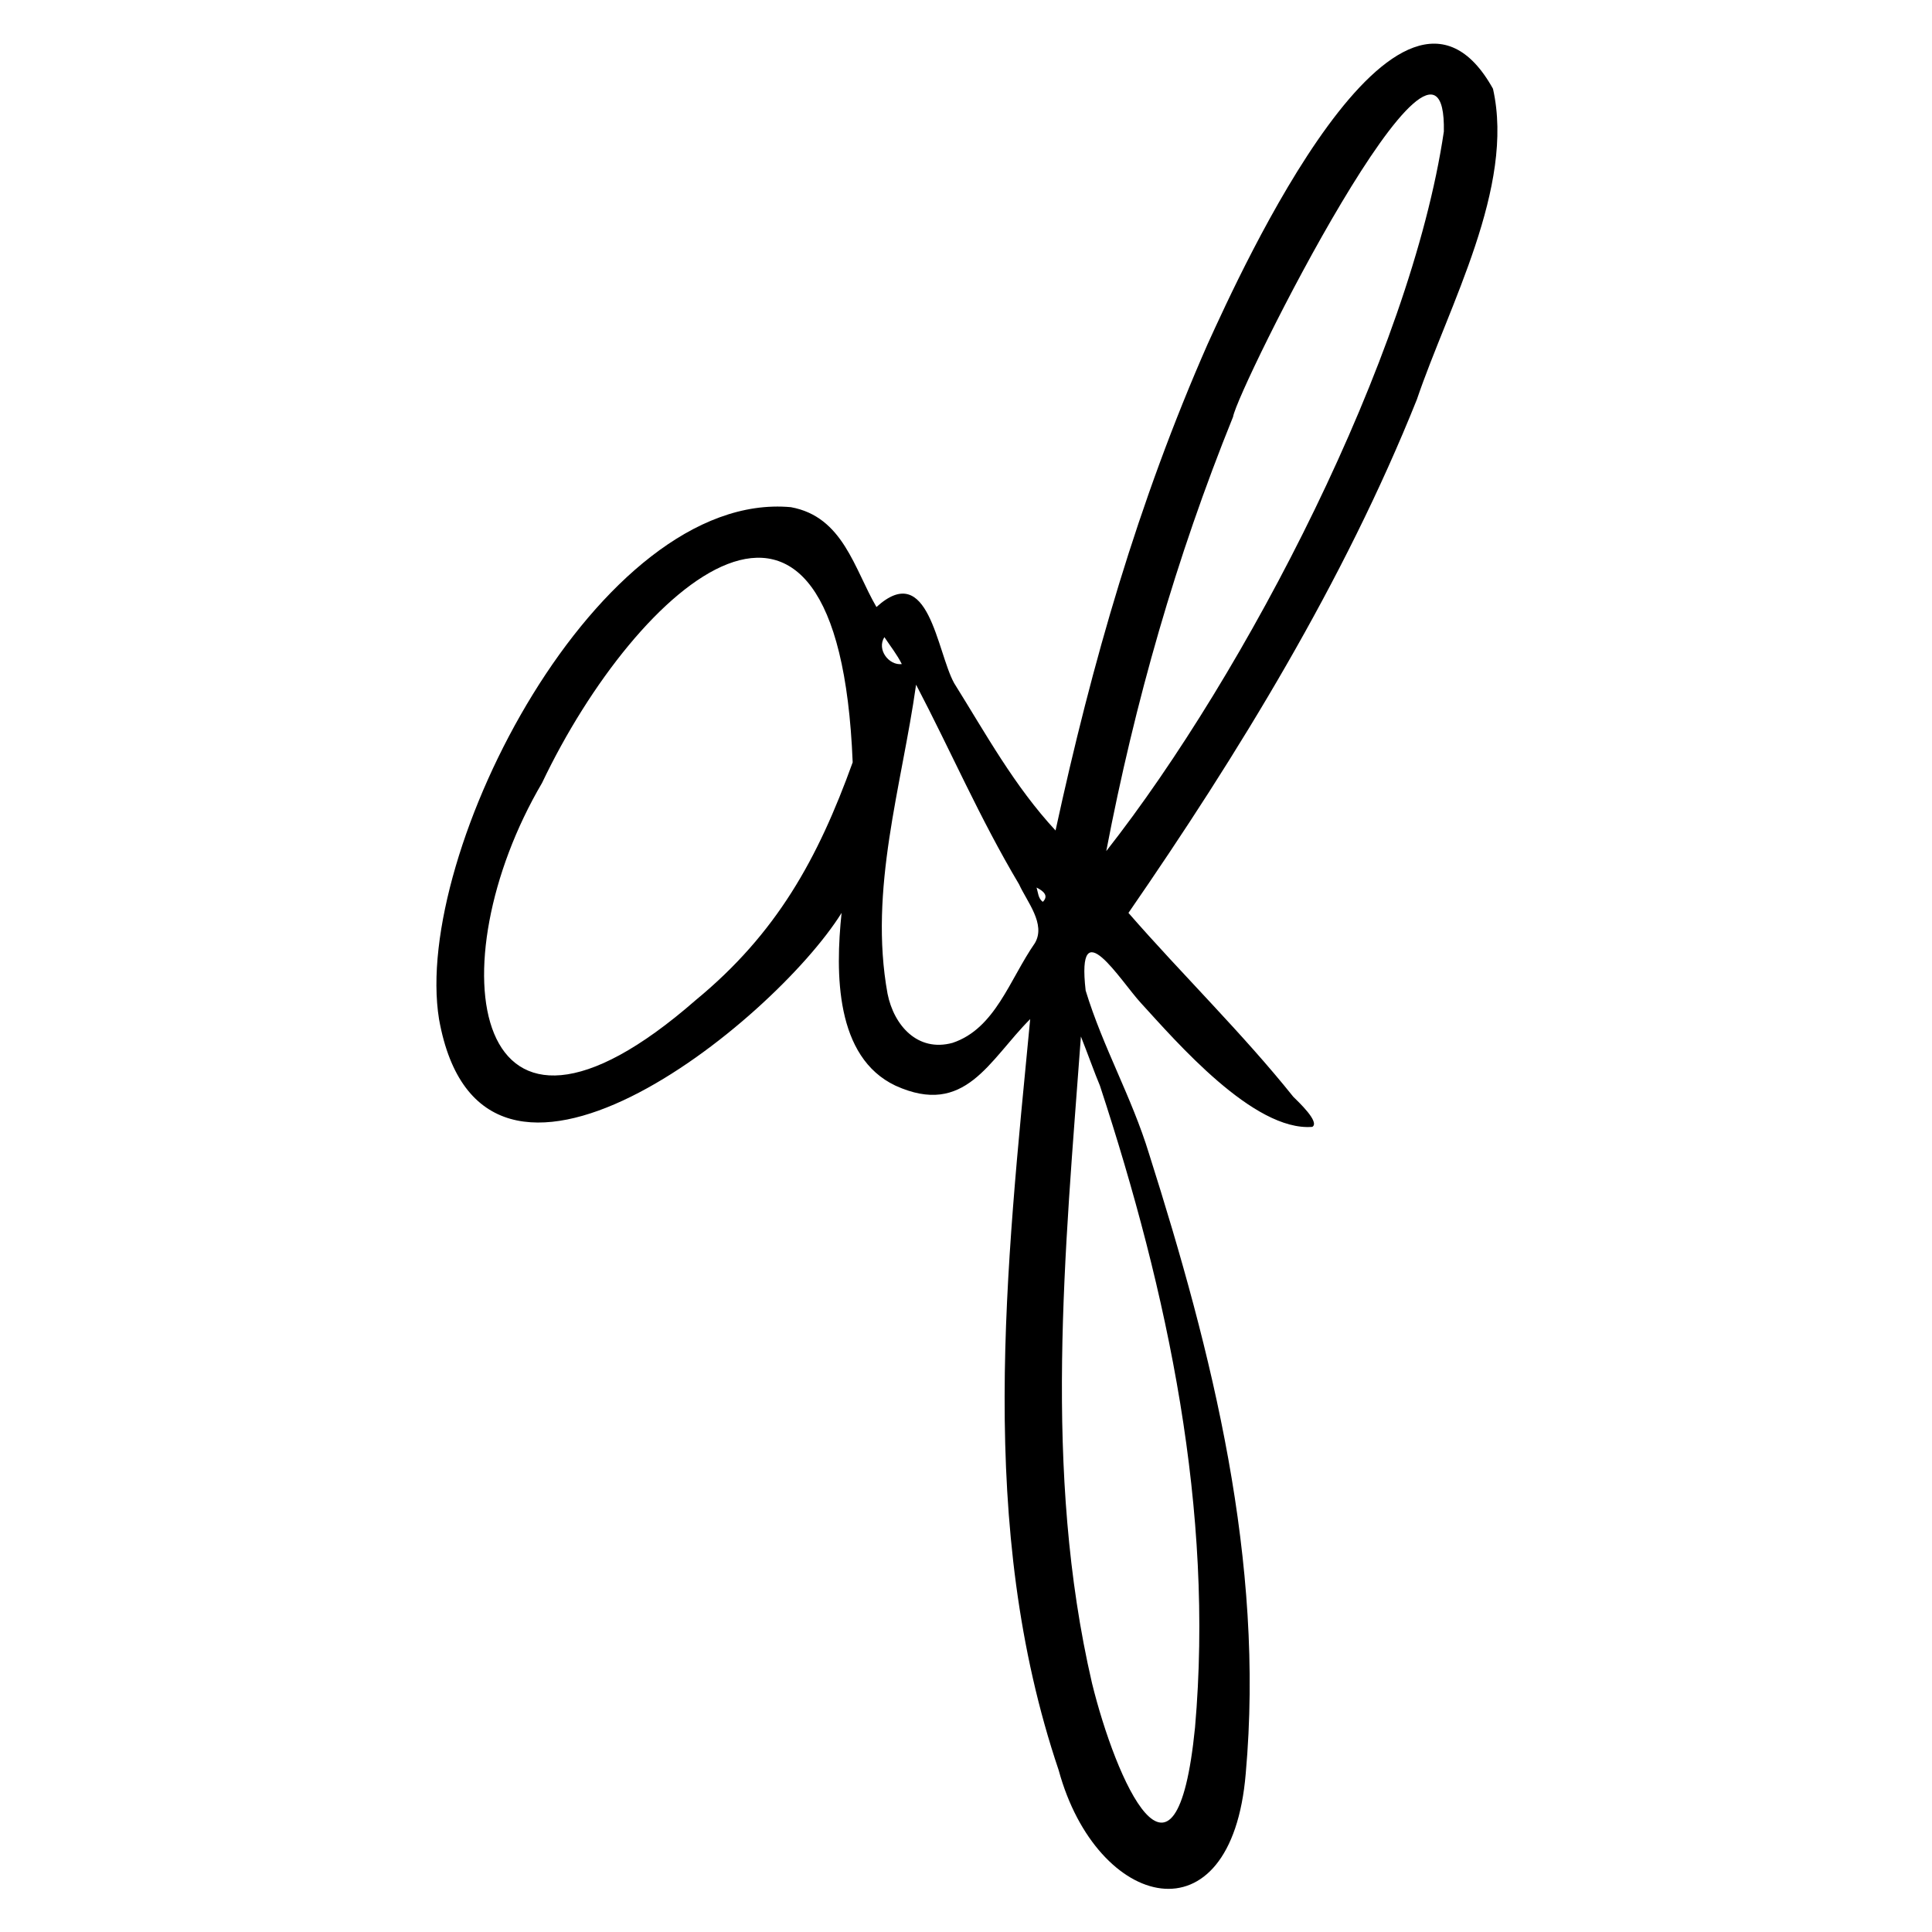
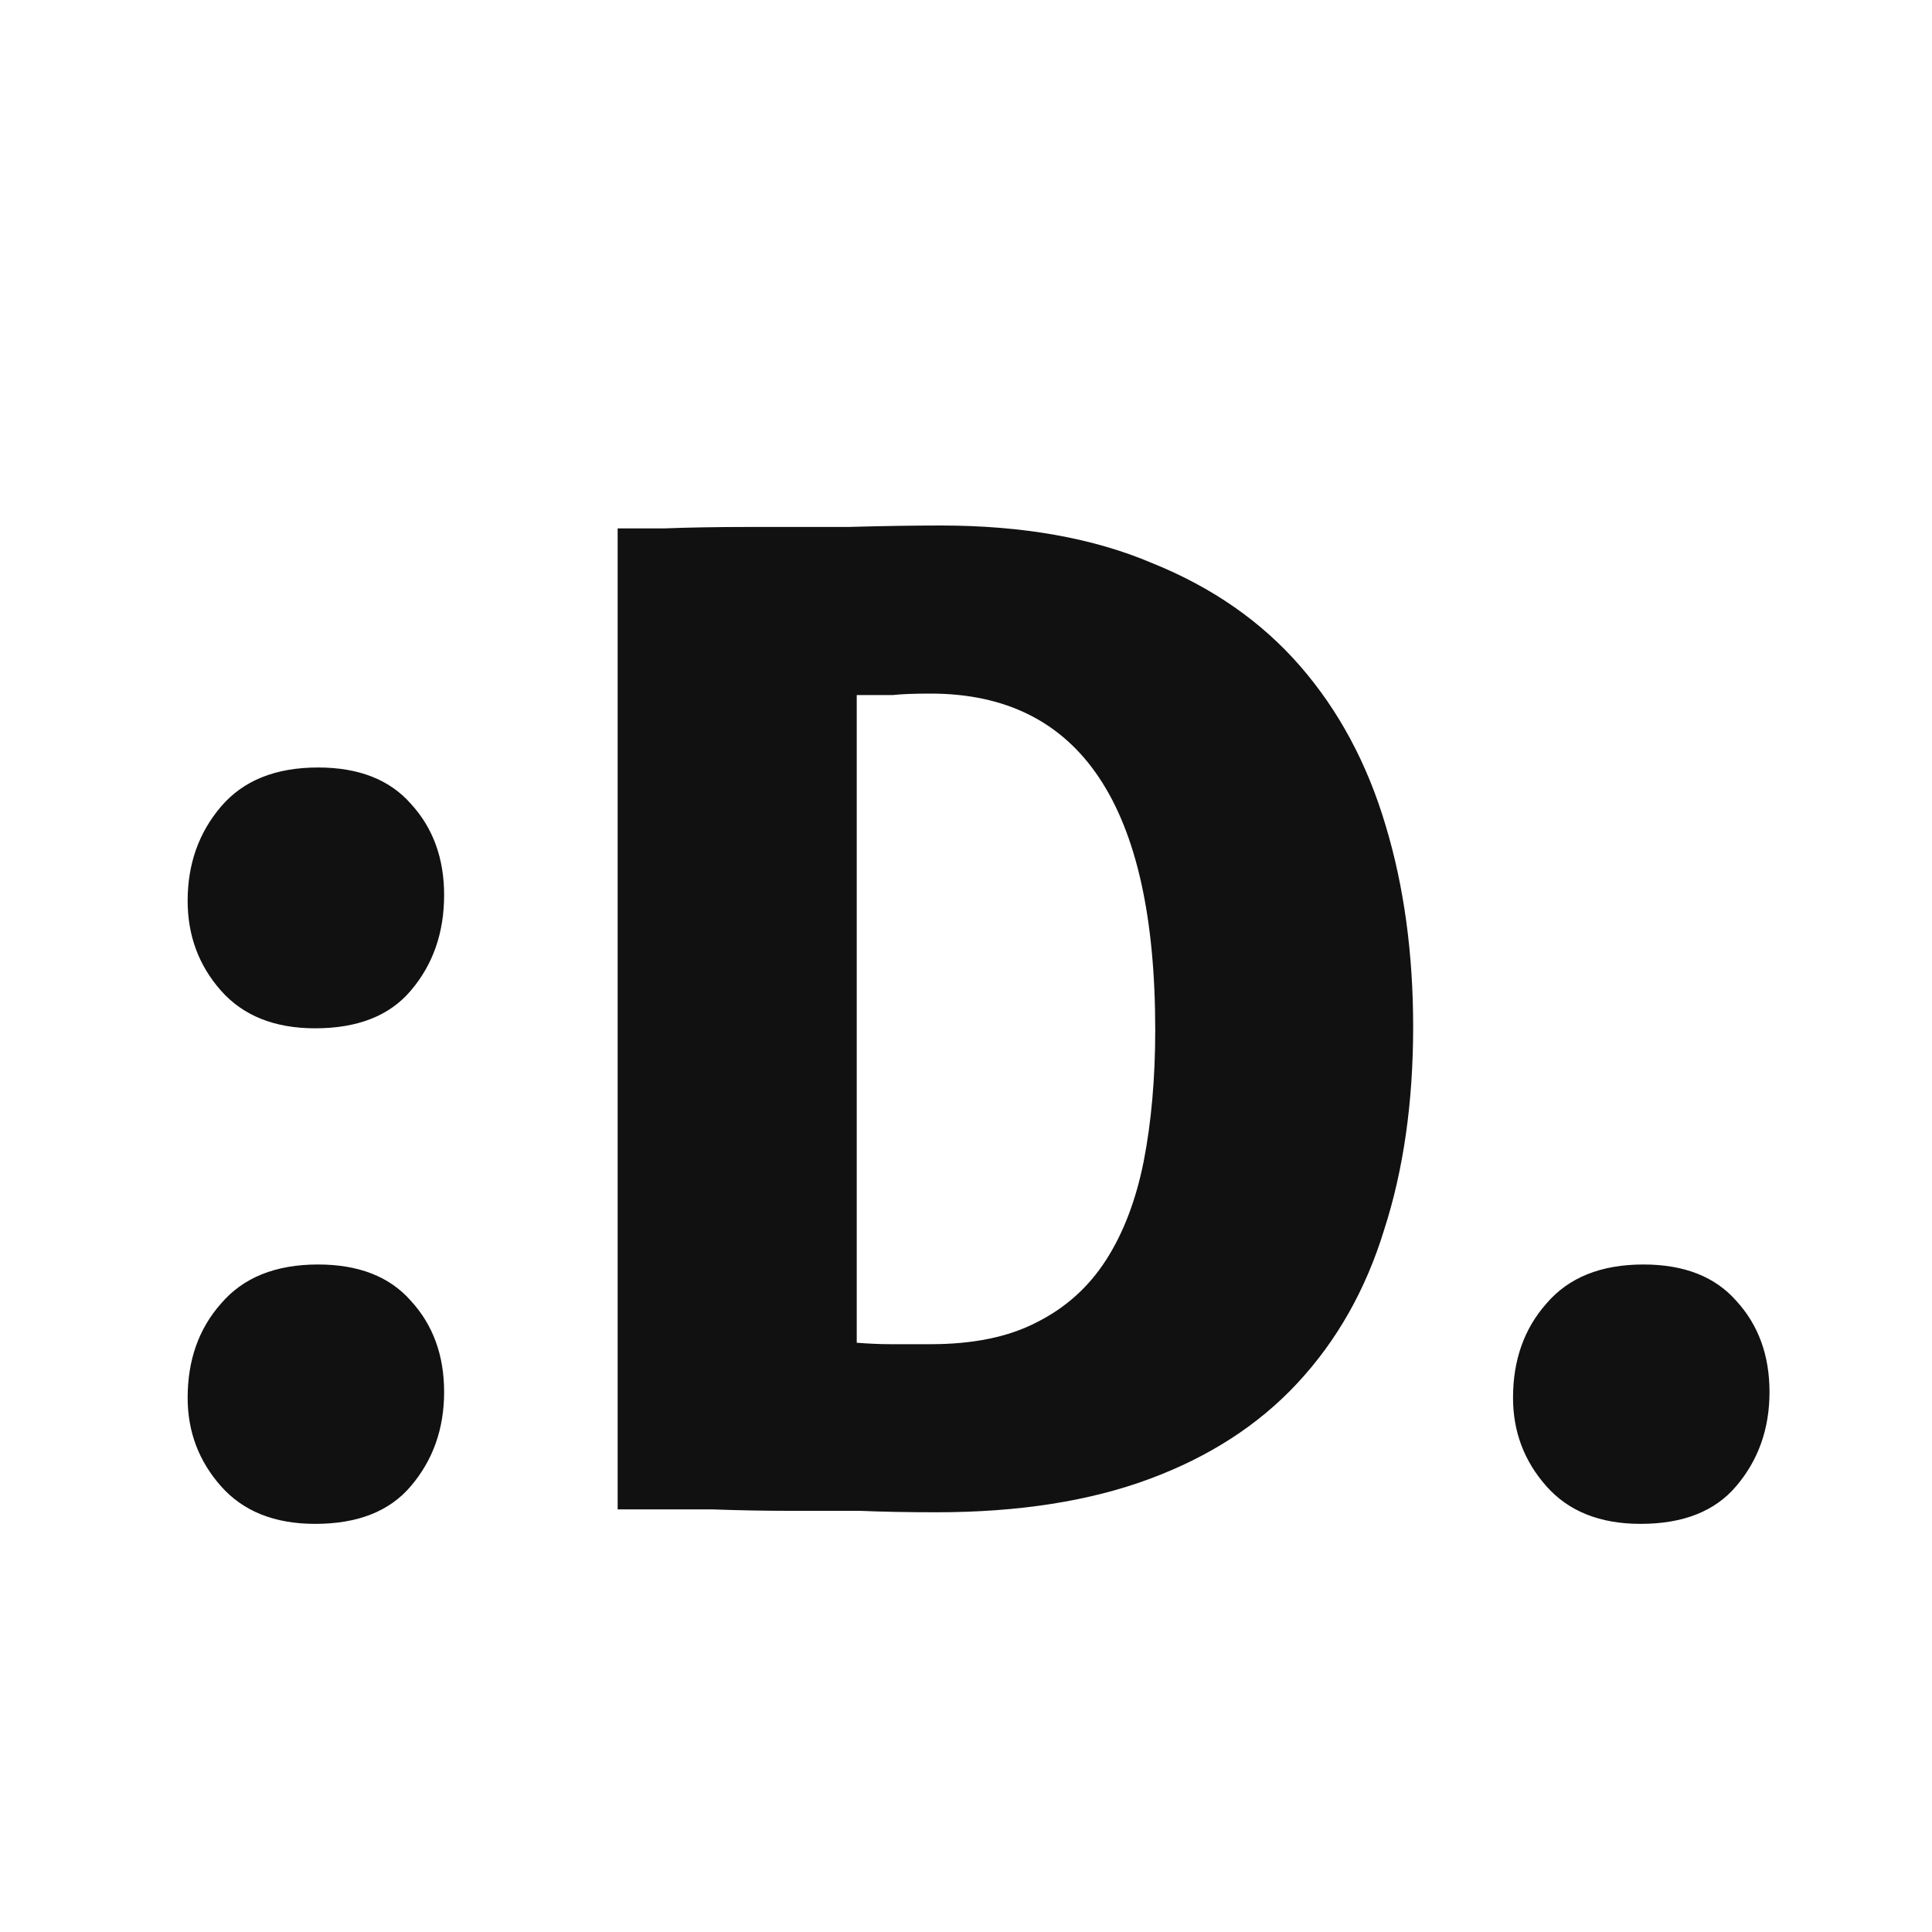
- <svg xmlns="http://www.w3.org/2000/svg" version="1.1" id="Layer_1" x="0px" y="0px" viewBox="0 0 121.9 121.9" style="enable-background:new 0 0 121.9 121.9;" xml:space="preserve">
-   <g>
-     <path d="M94.2,5.6C88.3-5,78.3,17.1,76.2,21.7c-4.4,10-7.3,20.1-9.6,30.7c-2.6-2.8-4.4-6.1-6.4-9.3c-1.1-2-1.6-7.8-4.9-4.8   c-1.4-2.4-2.1-5.7-5.4-6.3c-12.1-1.1-23.9,21.8-22.2,32.3c2.7,15.1,21.1,0.2,25.4-6.7c-0.4,3.8-0.4,9.1,3.4,10.9   c4.4,2,5.9-1.6,8.5-4.2c-1.5,15.7-3.4,32,1.8,47.4c2.4,8.8,10.9,11,11.8,0.2c1.2-13.4-2.1-26.5-6.1-39.1c-1.1-3.6-2.9-6.7-4-10.3   c-0.6-5.2,2.2-0.6,3.5,0.8c2.2,2.4,7.1,8.1,10.8,7.8c0.5-0.3-0.9-1.6-1.2-1.9c-3.2-4-7-7.7-10.4-11.6c6.9-10,13.6-20.9,18.2-32.4   C91.4,19.3,95.6,11.8,94.2,5.6z M53.8,48.1c-2.2,6.1-4.8,10.8-9.9,15c-14.3,12.5-16.4-2.3-9.7-13.7C40.2,36.8,52.9,25.6,53.8,48.1z    M55.8,40.2c0.4,0.6,0.8,1.1,1.1,1.7C56.1,42,55.3,41,55.8,40.2z M65.3,59.5c-1.6,2.3-2.5,5.4-5.2,6.3c-2.2,0.6-3.7-1.1-4.1-3.1   c-1.2-6.6,0.9-13.1,1.8-19.5c2.2,4.2,4,8.4,6.5,12.6C64.8,56.9,66,58.3,65.3,59.5z M65.8,56.9c-0.3-0.2-0.3-0.6-0.4-0.9   C65.8,56.2,66.2,56.5,65.8,56.9z M69.4,68.5c4.3,13.1,7.2,26.8,6,40.5c-1.2,12-5,3.3-6.5-2.8c-3.1-13.4-1.7-27.2-0.7-40.8   C68.6,66.4,69.1,67.8,69.4,68.5z M91.1,8.3c-2.1,14.2-12.5,34.2-21.3,45.4c1.8-9.4,4.4-18.5,8-27.4C78.1,24.5,91.3-1.9,91.1,8.3z" />
-   </g>
+ <svg xmlns="http://www.w3.org/2000/svg" width="128" height="128" viewBox="0 0 128 128" fill="none">
+   <path d="M21.072 83.776C23.76 83.776 25.808 84.576 27.216 86.176C28.688 87.776 29.424 89.792 29.424 92.224C29.424 94.656 28.688 96.736 27.216 98.464C25.808 100.128 23.696 100.96 20.88 100.96C18.192 100.96 16.112 100.128 14.64 98.464C13.168 96.8 12.432 94.848 12.432 92.608C12.432 90.112 13.168 88.032 14.64 86.368C16.112 84.64 18.256 83.776 21.072 83.776ZM21.072 50.848C23.76 50.848 25.808 51.648 27.216 53.248C28.688 54.848 29.424 56.864 29.424 59.296C29.424 61.792 28.688 63.904 27.216 65.632C25.808 67.296 23.696 68.128 20.88 68.128C18.192 68.128 16.112 67.296 14.64 65.632C13.168 63.968 12.432 61.984 12.432 59.68C12.432 57.248 13.168 55.168 14.64 53.44C16.112 51.712 18.256 50.848 21.072 50.848ZM40.921 35.008C41.369 35.008 42.393 35.008 43.993 35.008C45.657 34.944 47.545 34.912 49.657 34.912C51.769 34.912 53.945 34.912 56.185 34.912C58.489 34.848 60.537 34.816 62.329 34.816C67.769 34.816 72.441 35.648 76.345 37.312C80.313 38.912 83.577 41.184 86.137 44.128C88.697 47.072 90.585 50.592 91.801 54.688C93.017 58.72 93.625 63.168 93.625 68.032C93.625 73.024 92.985 77.504 91.705 81.472C90.489 85.44 88.569 88.832 85.945 91.648C83.385 94.4 80.121 96.512 76.153 97.984C72.185 99.456 67.481 100.192 62.041 100.192C60.185 100.192 58.489 100.16 56.953 100.096C55.417 100.096 53.849 100.096 52.249 100.096C50.649 100.096 48.953 100.064 47.161 100C45.369 100 43.289 100 40.921 100V35.008ZM61.657 45.952C60.569 45.952 59.737 45.984 59.161 46.048C58.585 46.048 57.785 46.048 56.761 46.048V88.96C57.593 89.024 58.329 89.056 58.969 89.056C59.609 89.056 60.505 89.056 61.657 89.056C64.473 89.056 66.809 88.576 68.665 87.616C70.585 86.656 72.121 85.28 73.273 83.488C74.425 81.696 75.257 79.52 75.769 76.96C76.281 74.336 76.537 71.424 76.537 68.224C76.537 53.376 71.577 45.952 61.657 45.952ZM108.882 83.776C111.57 83.776 113.618 84.576 115.026 86.176C116.498 87.776 117.234 89.792 117.234 92.224C117.234 94.656 116.498 96.736 115.026 98.464C113.618 100.128 111.506 100.96 108.69 100.96C106.002 100.96 103.922 100.128 102.45 98.464C100.978 96.8 100.242 94.848 100.242 92.608C100.242 90.112 100.978 88.032 102.45 86.368C103.922 84.64 106.066 83.776 108.882 83.776Z" fill="#111111" />
</svg>
